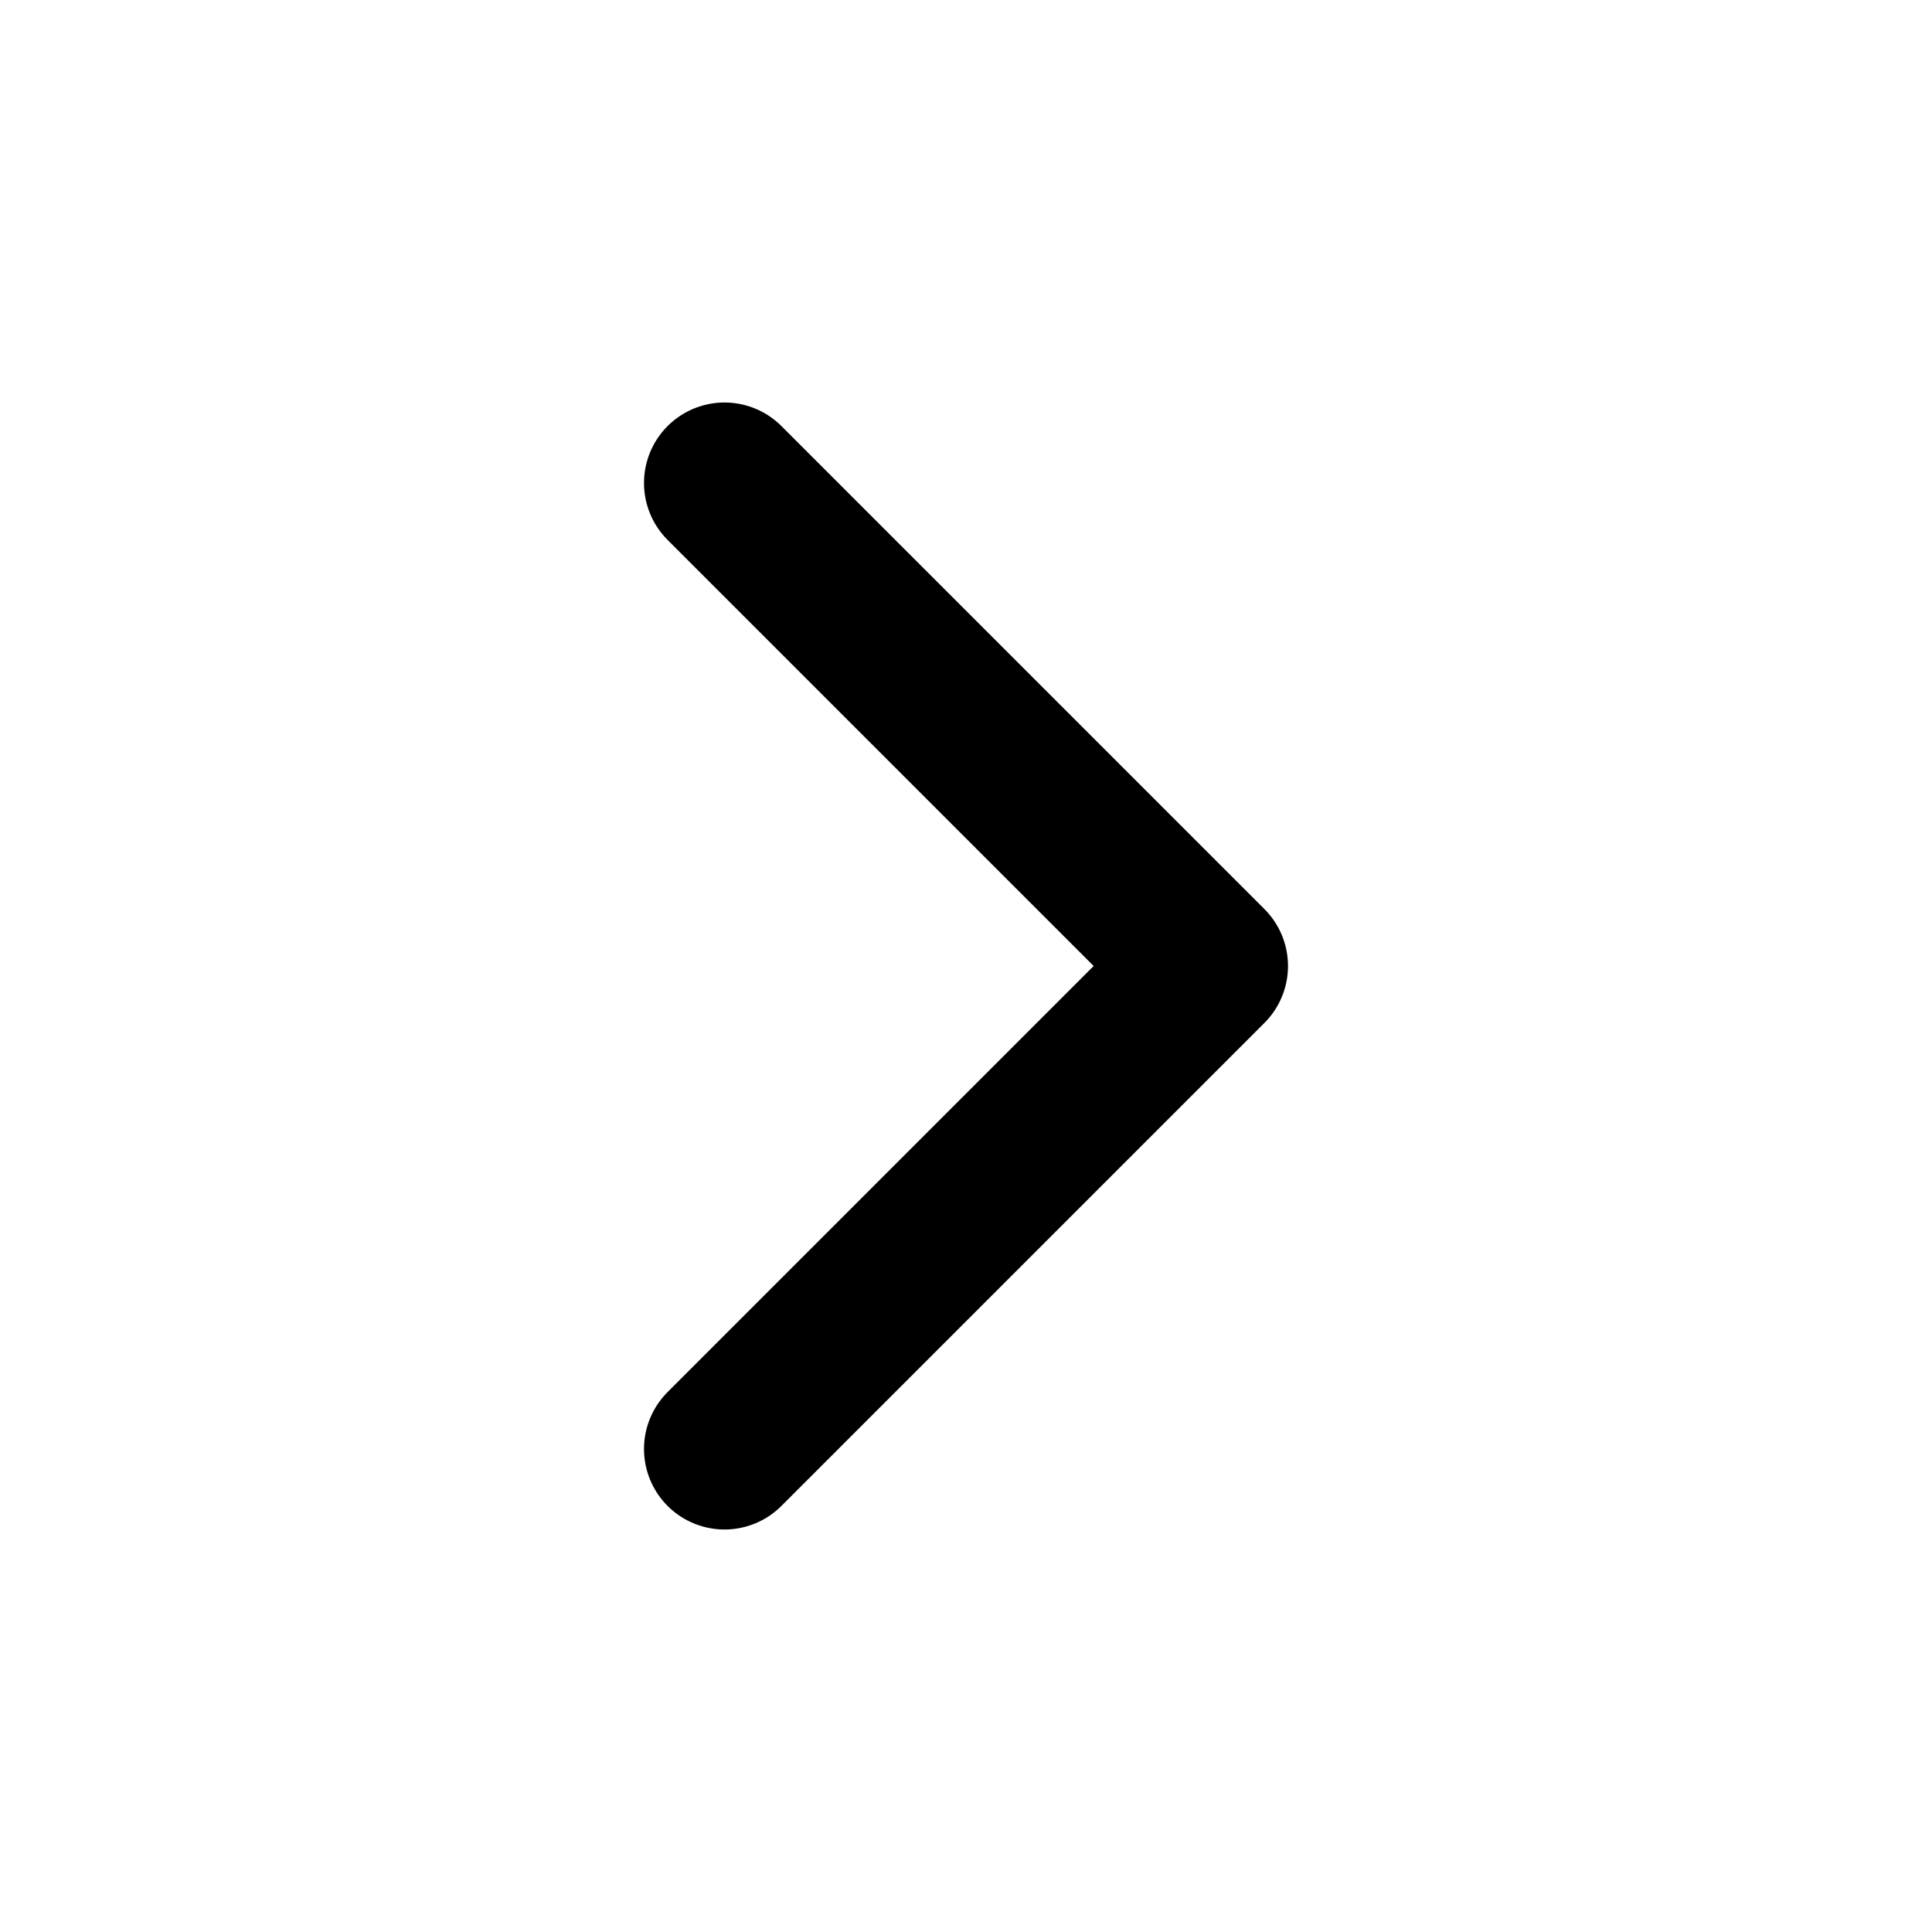
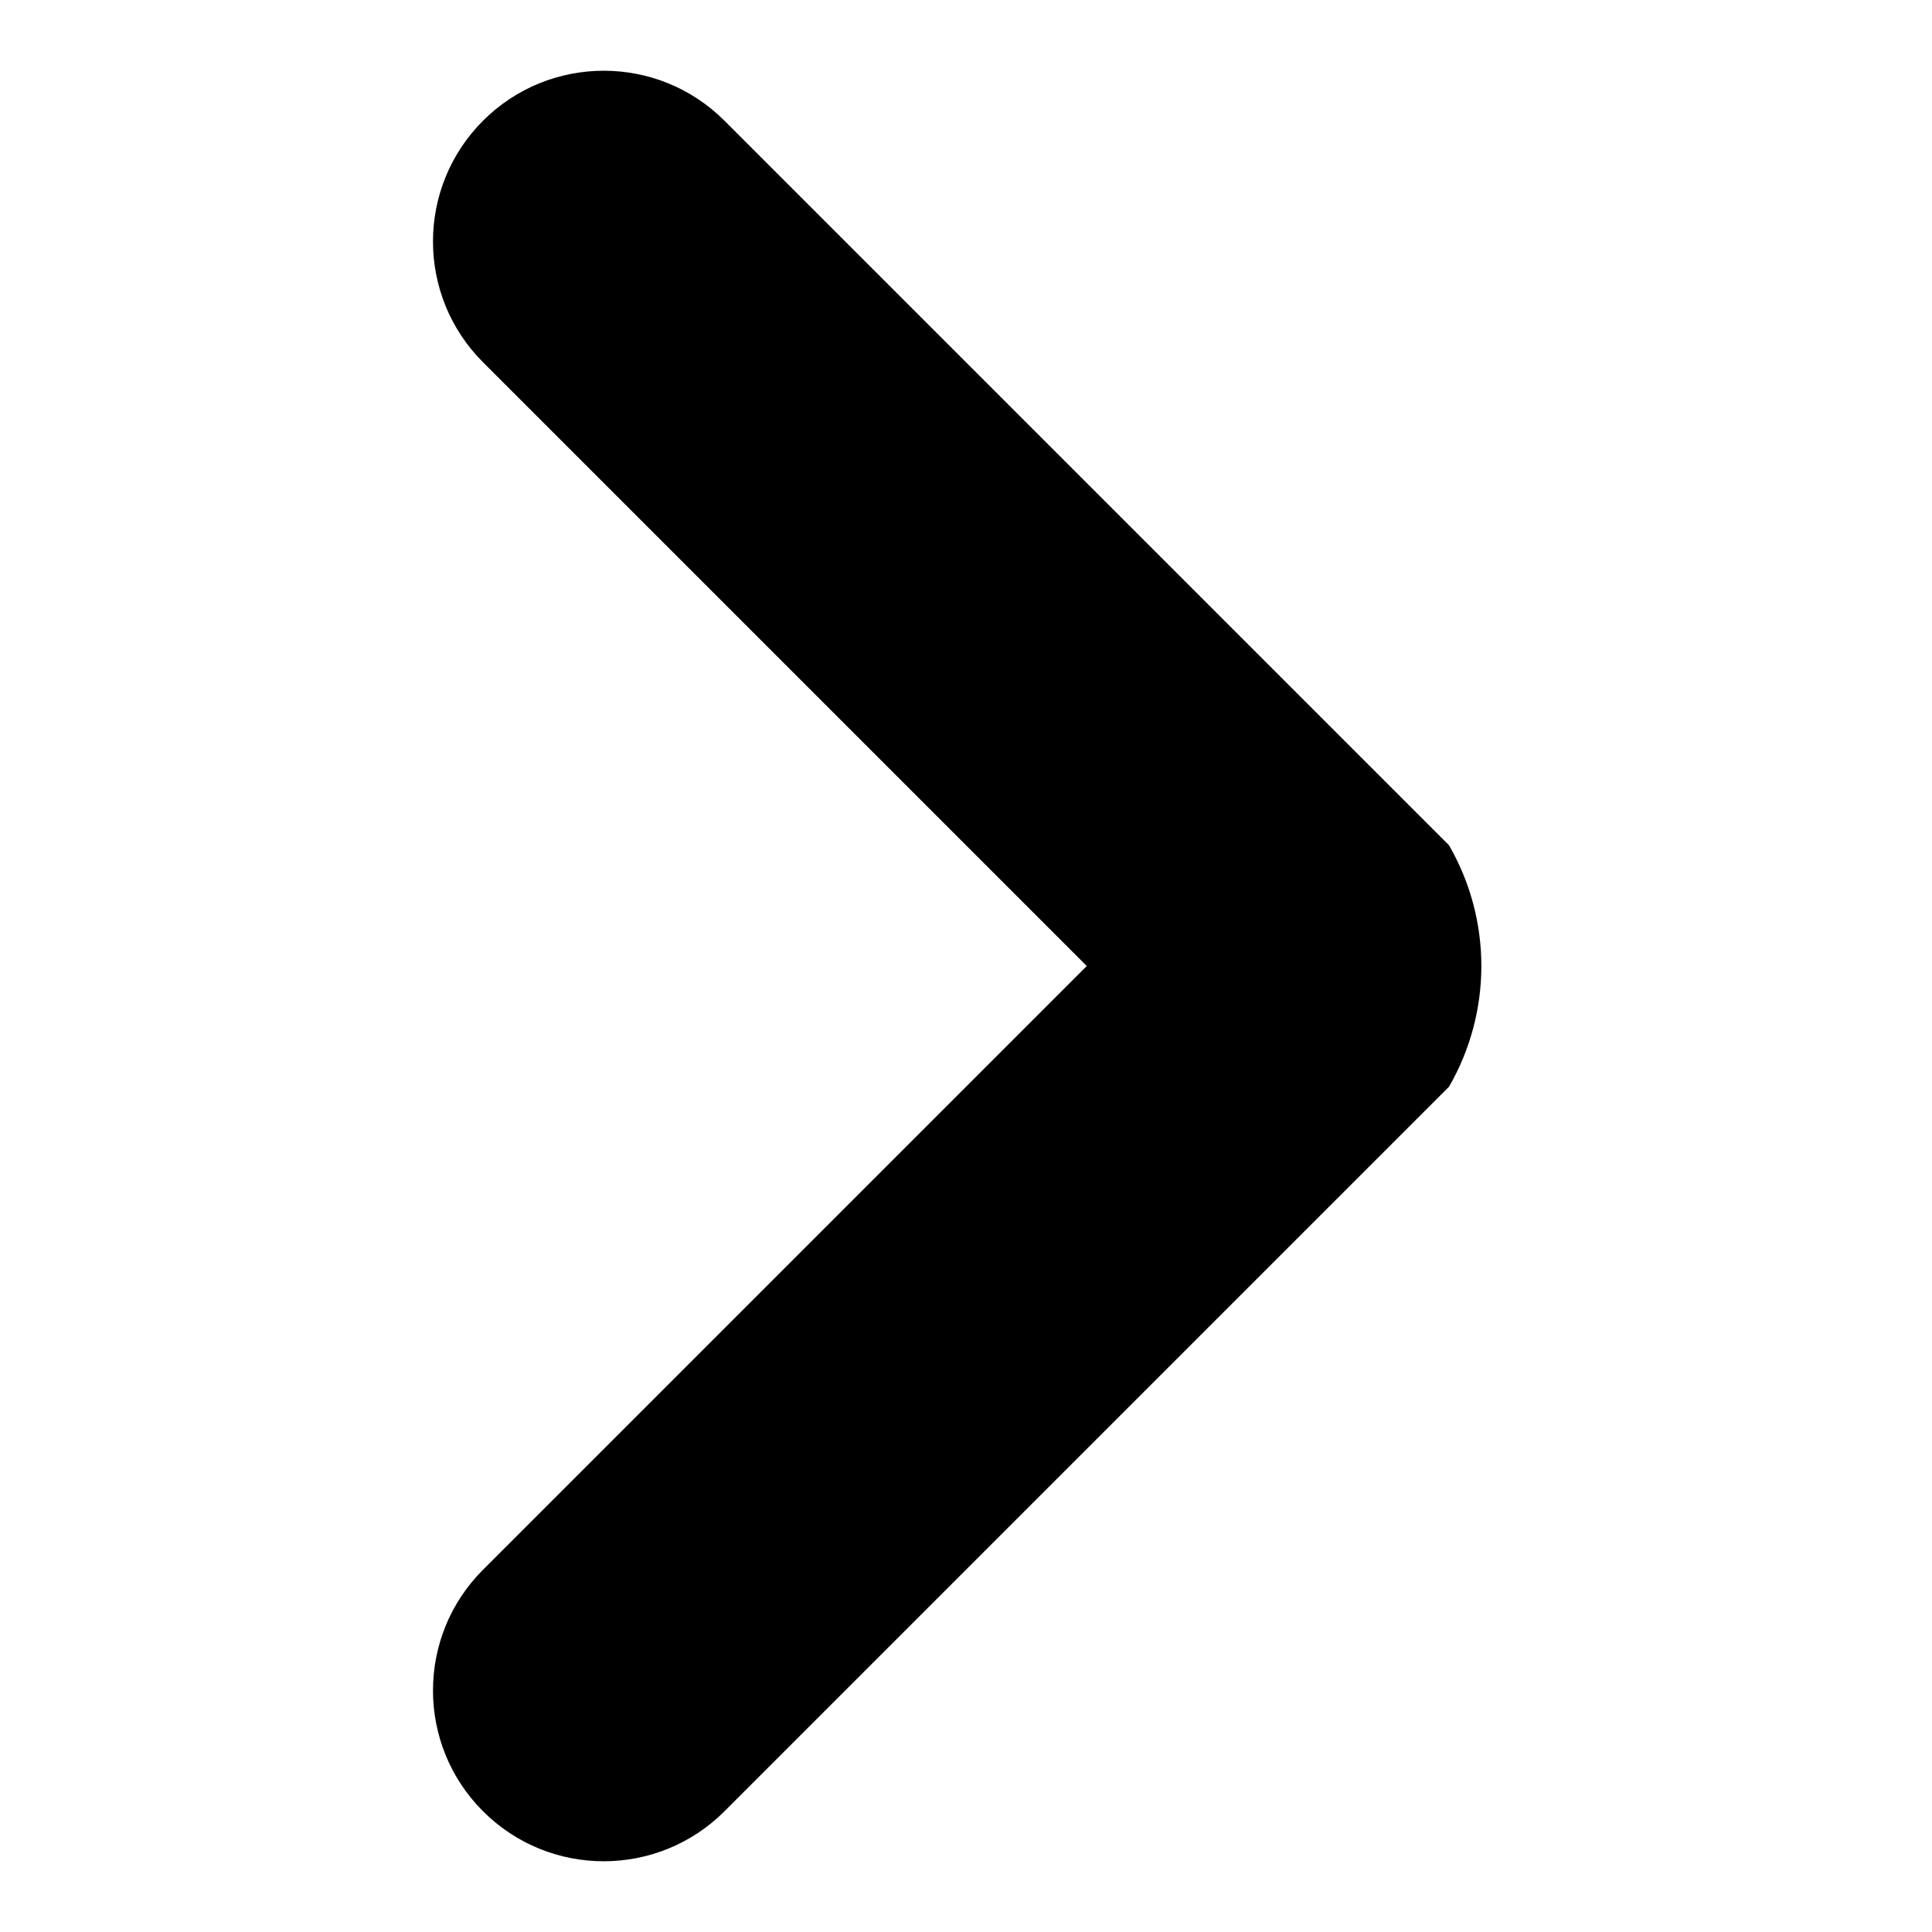
- <svg xmlns="http://www.w3.org/2000/svg" width="24" height="24" viewBox="0 0 24 24" fill="none">
-   <path d="M9 6 L15 12 L9 18" stroke="currentColor" stroke-width="2" stroke-linecap="round" stroke-linejoin="round" />
+ <svg xmlns="http://www.w3.org/2000/svg" width="32" height="32" viewBox="0 0 32 32" fill="none">
+   <path d="M12,2A2,2 0 0 0 8,6L18,16L8,26A2,2 0 0 0 12,30L24,18A4,4 0 0 0 24,14Z" fill="currentColor" />
</svg>
